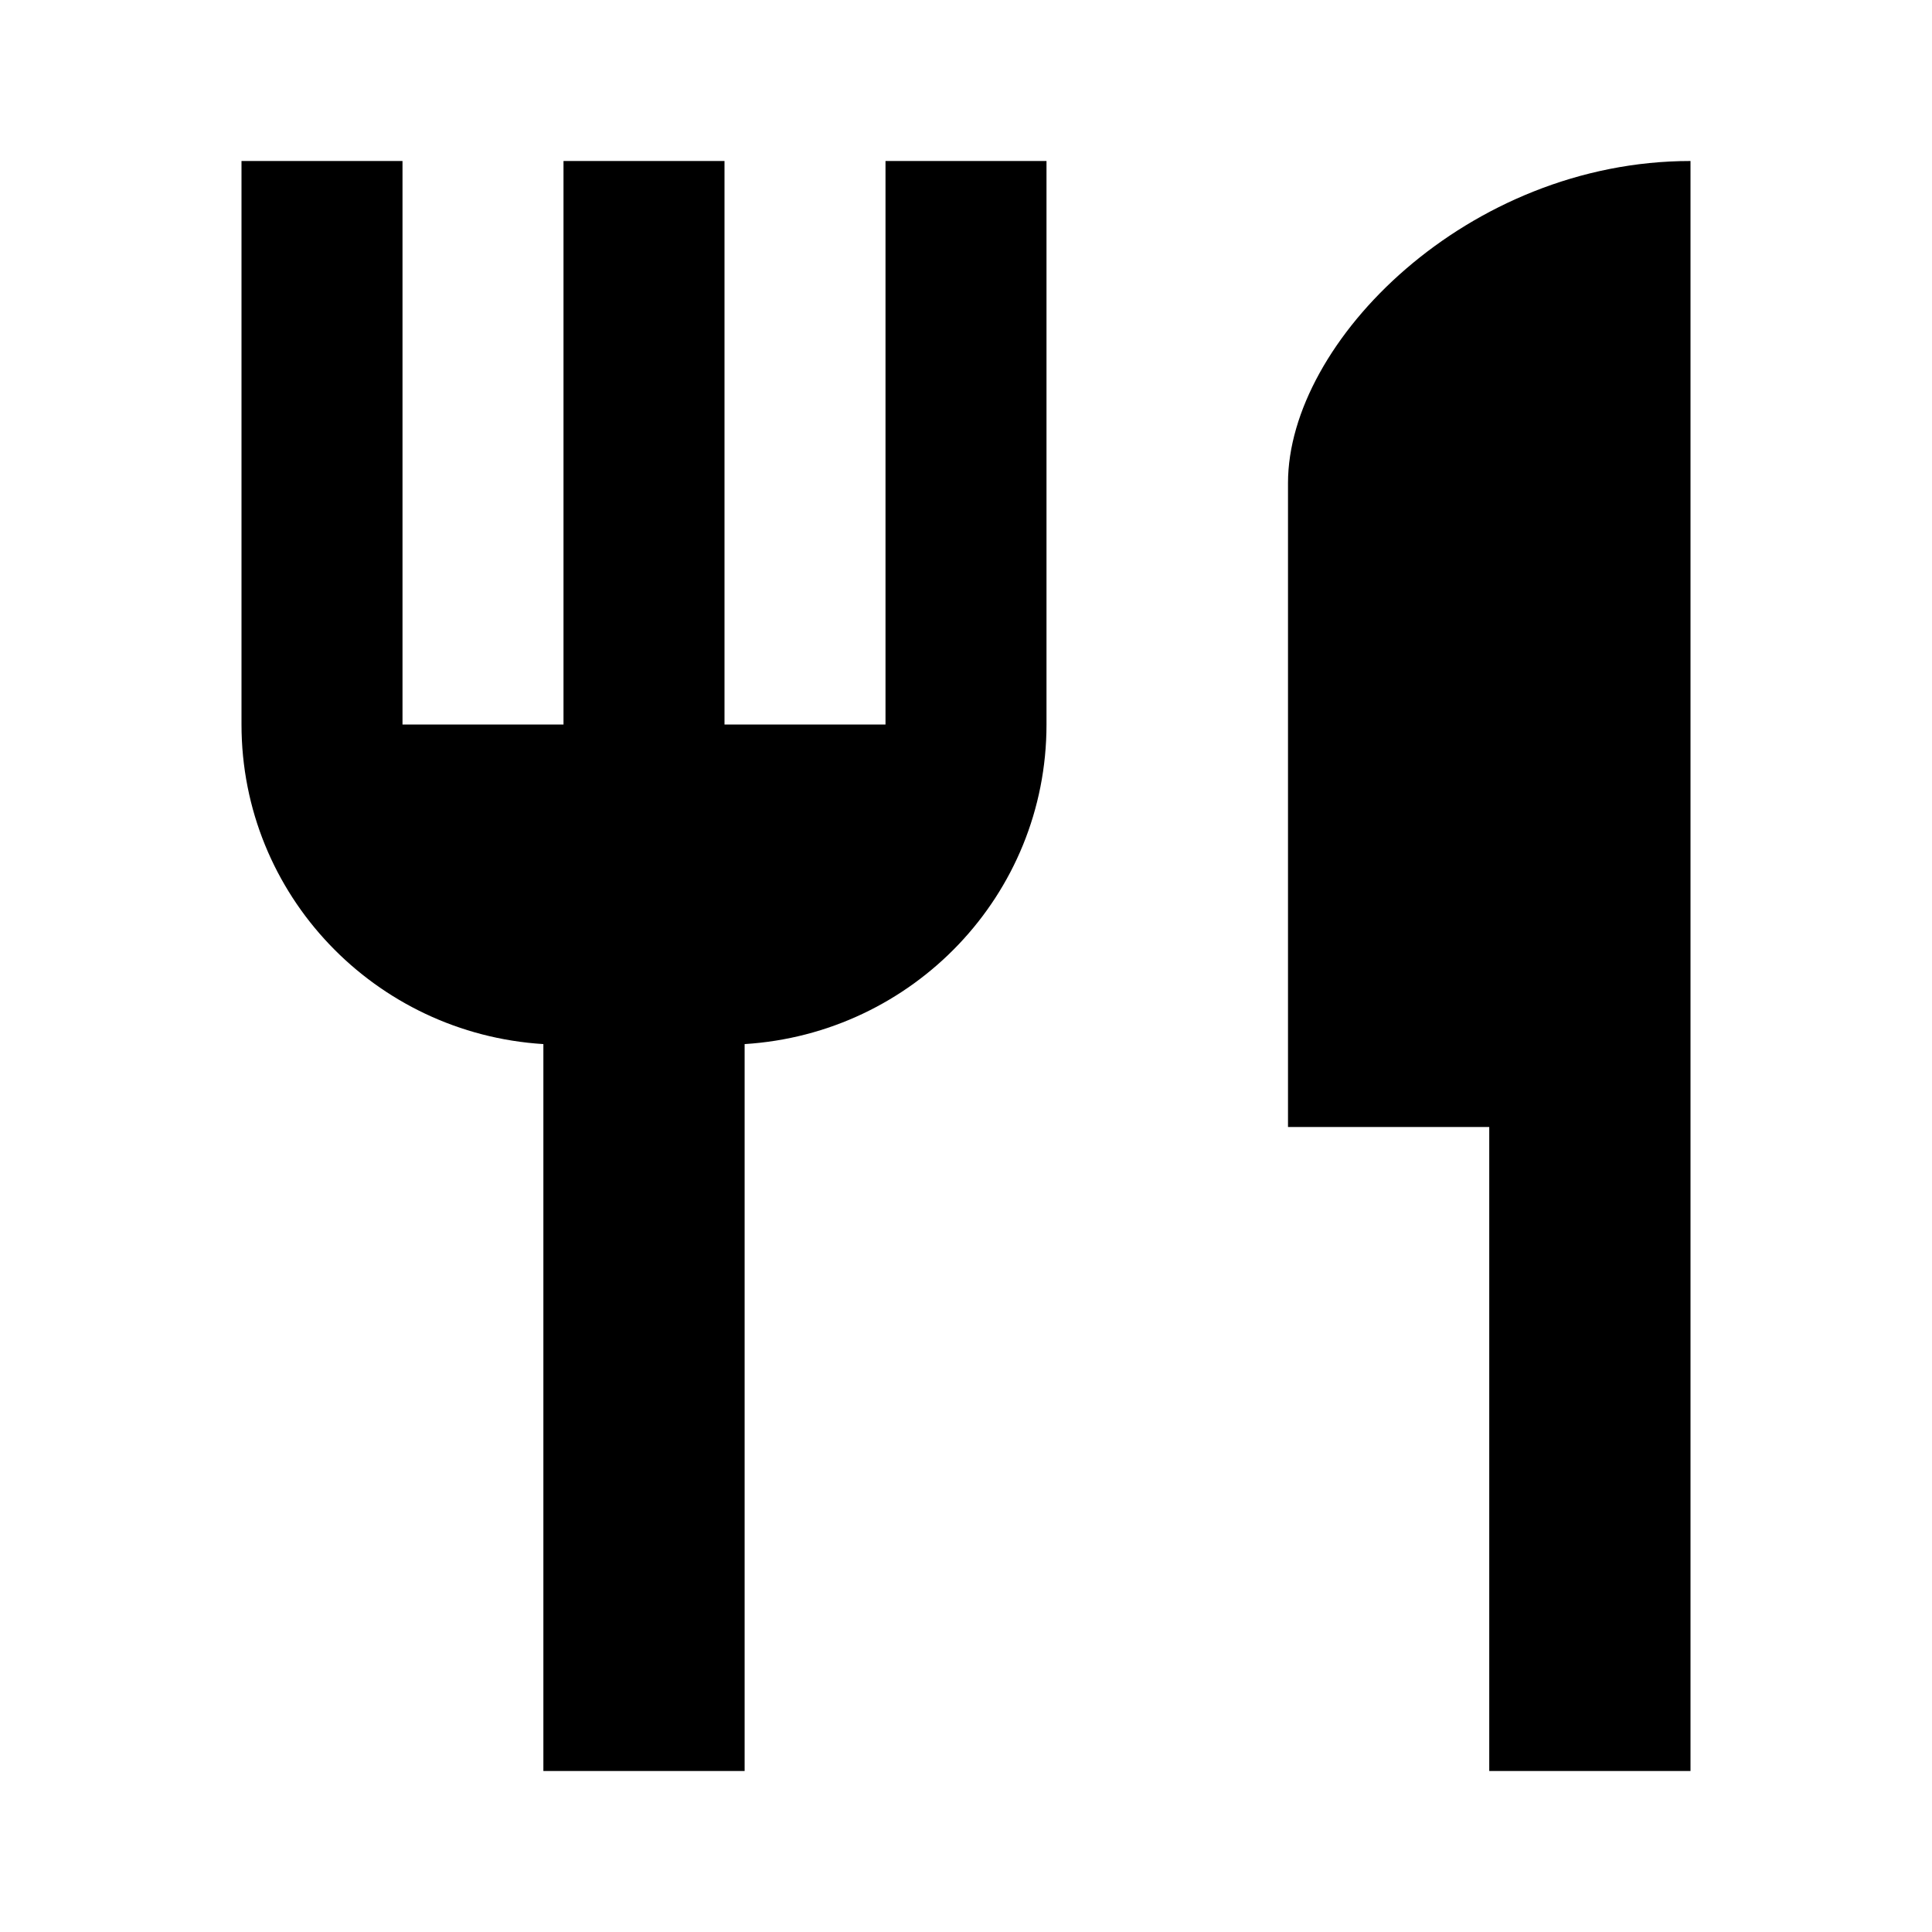
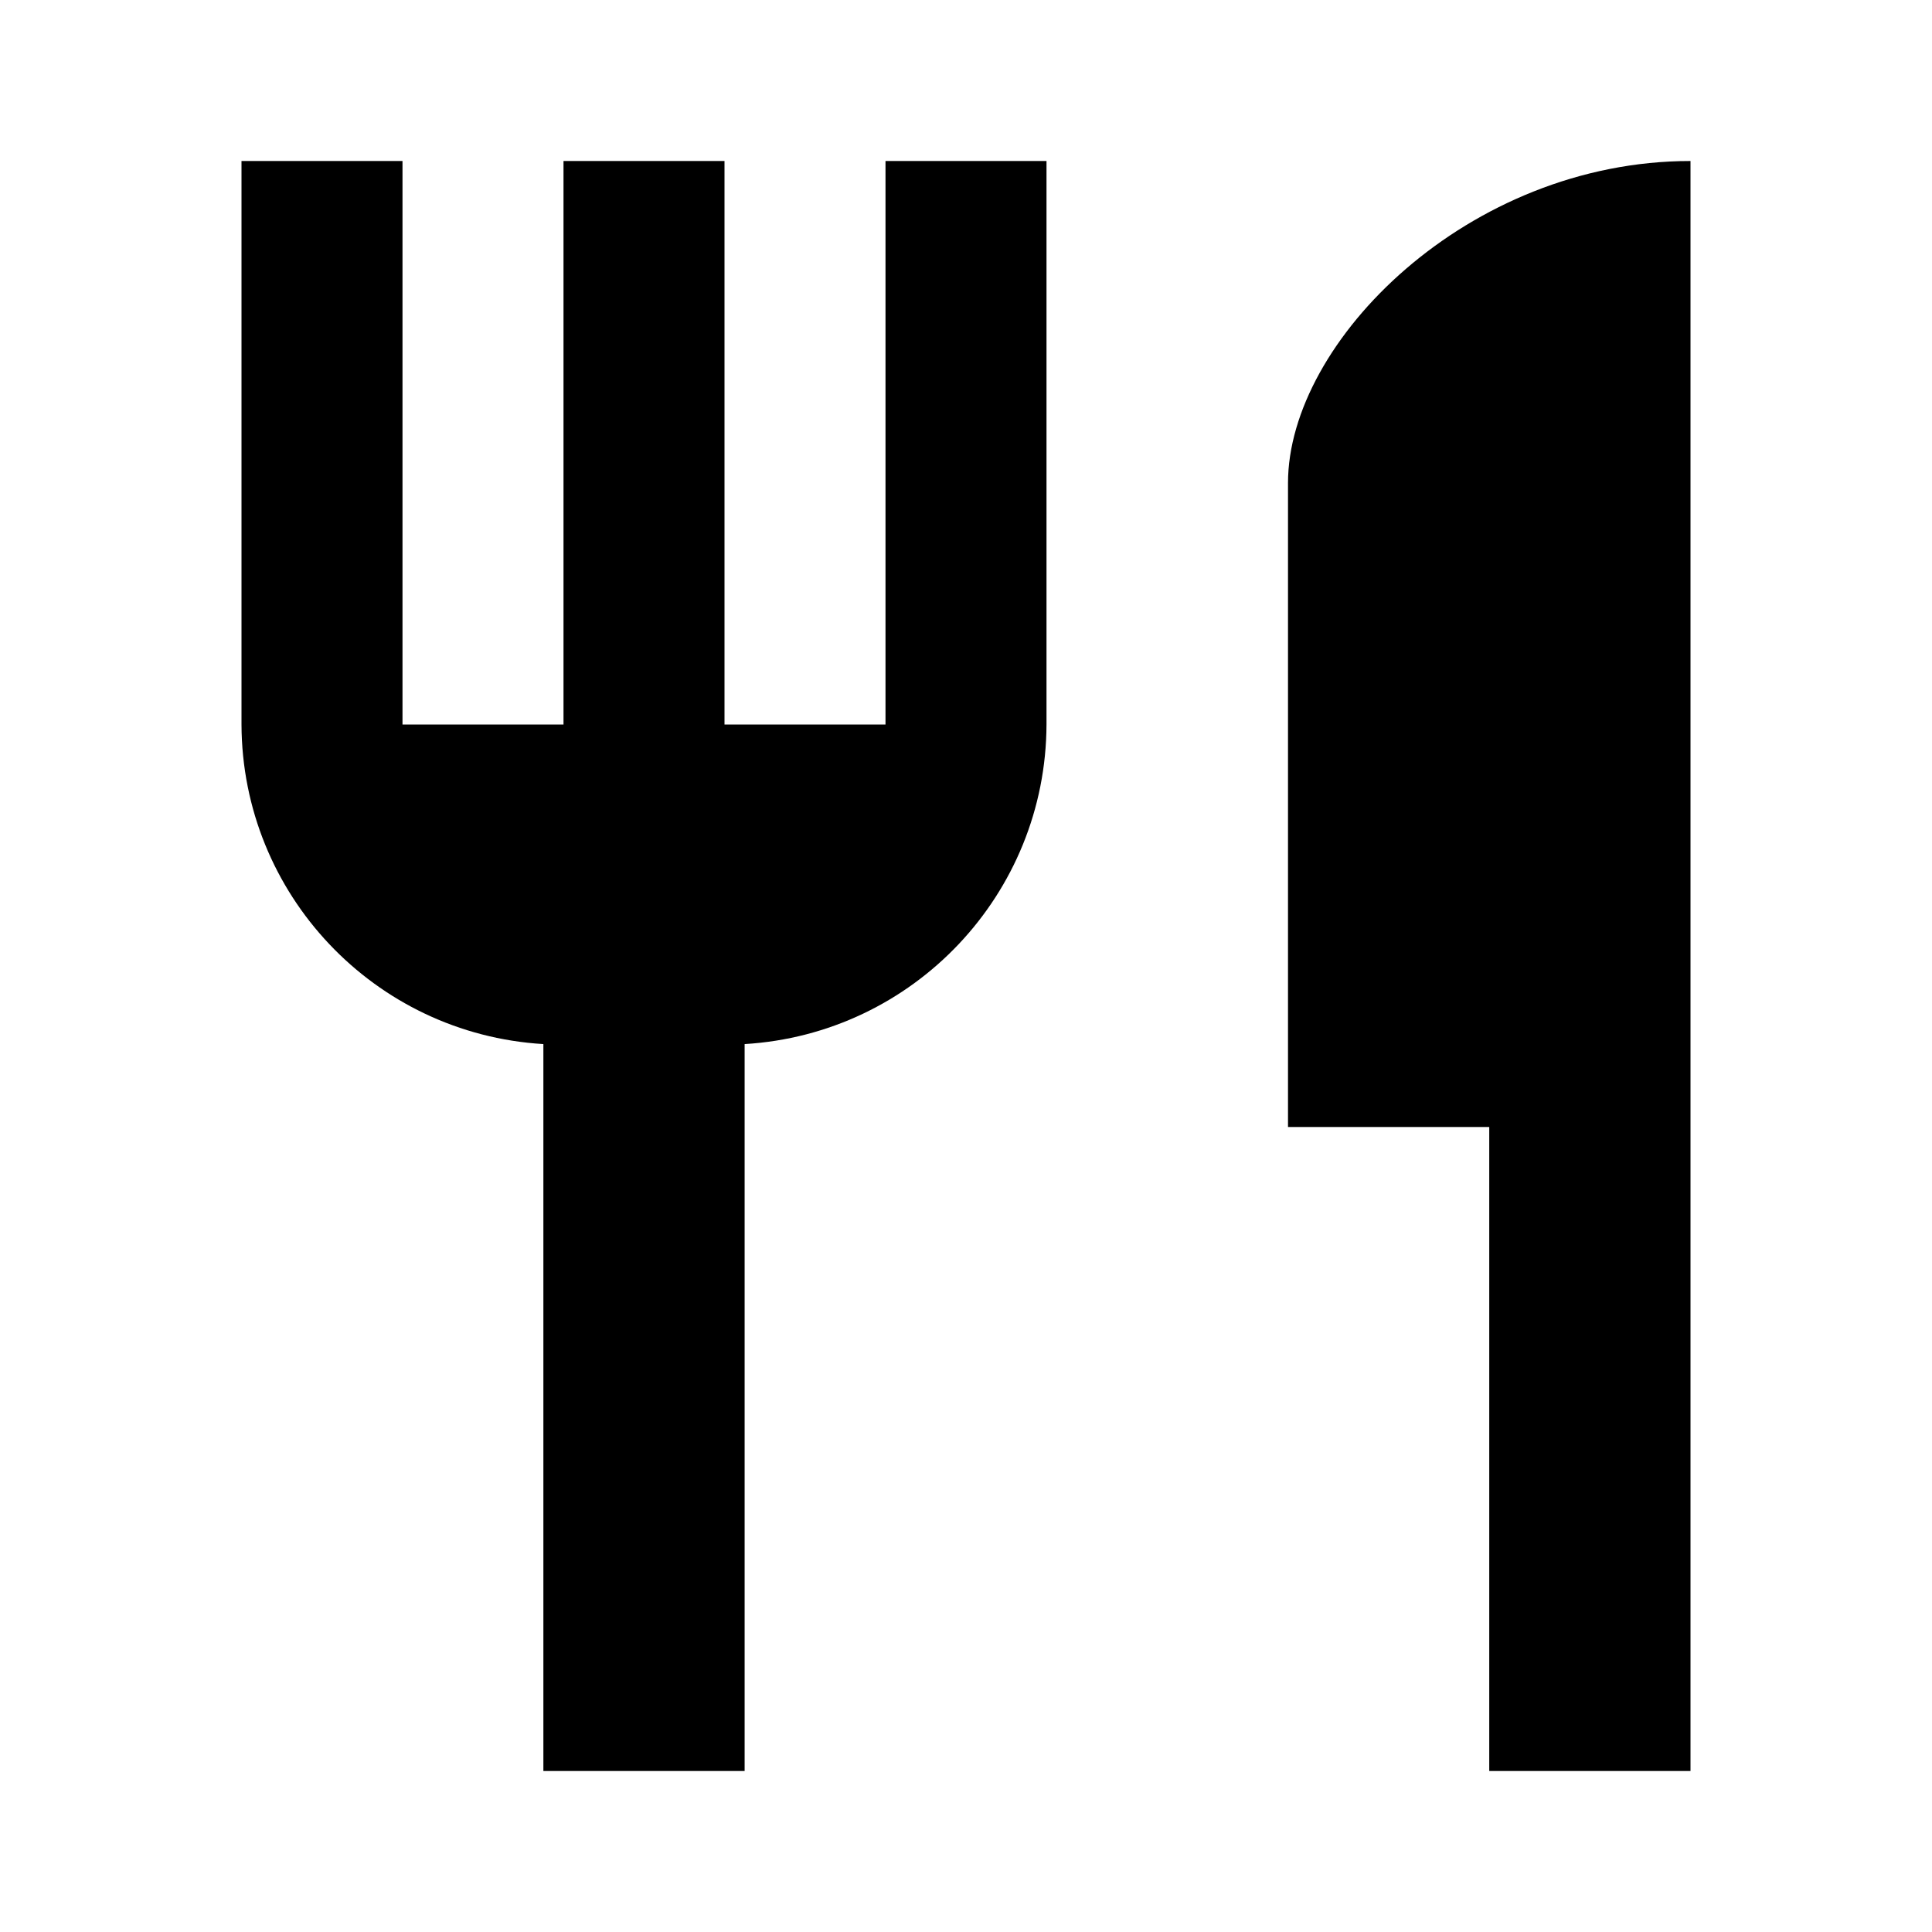
<svg xmlns="http://www.w3.org/2000/svg" height="24" width="24">
-   <path d="M11 9H9V2H7v7H5V2H3v7c0 2.12 1.66 3.84 3.75 3.97V22h2.5v-9.03C11.34 12.84 13 11.12 13 9V2h-2v7zm5-3v8h2.5v8H21V2c-2.76 0-5 2.24-5 4z" />
+   <path d="M11 9H9V2H7v7H5V2H3v7a3.99 3.99 0 0 0 3.75 3.97V22h2.5v-9.03A3.99 3.99 0 0 0 13 9V2h-2v7m5-3v8h2.5v8H21V2c-2.76 0-5 2.24-5 4z" />
</svg>
